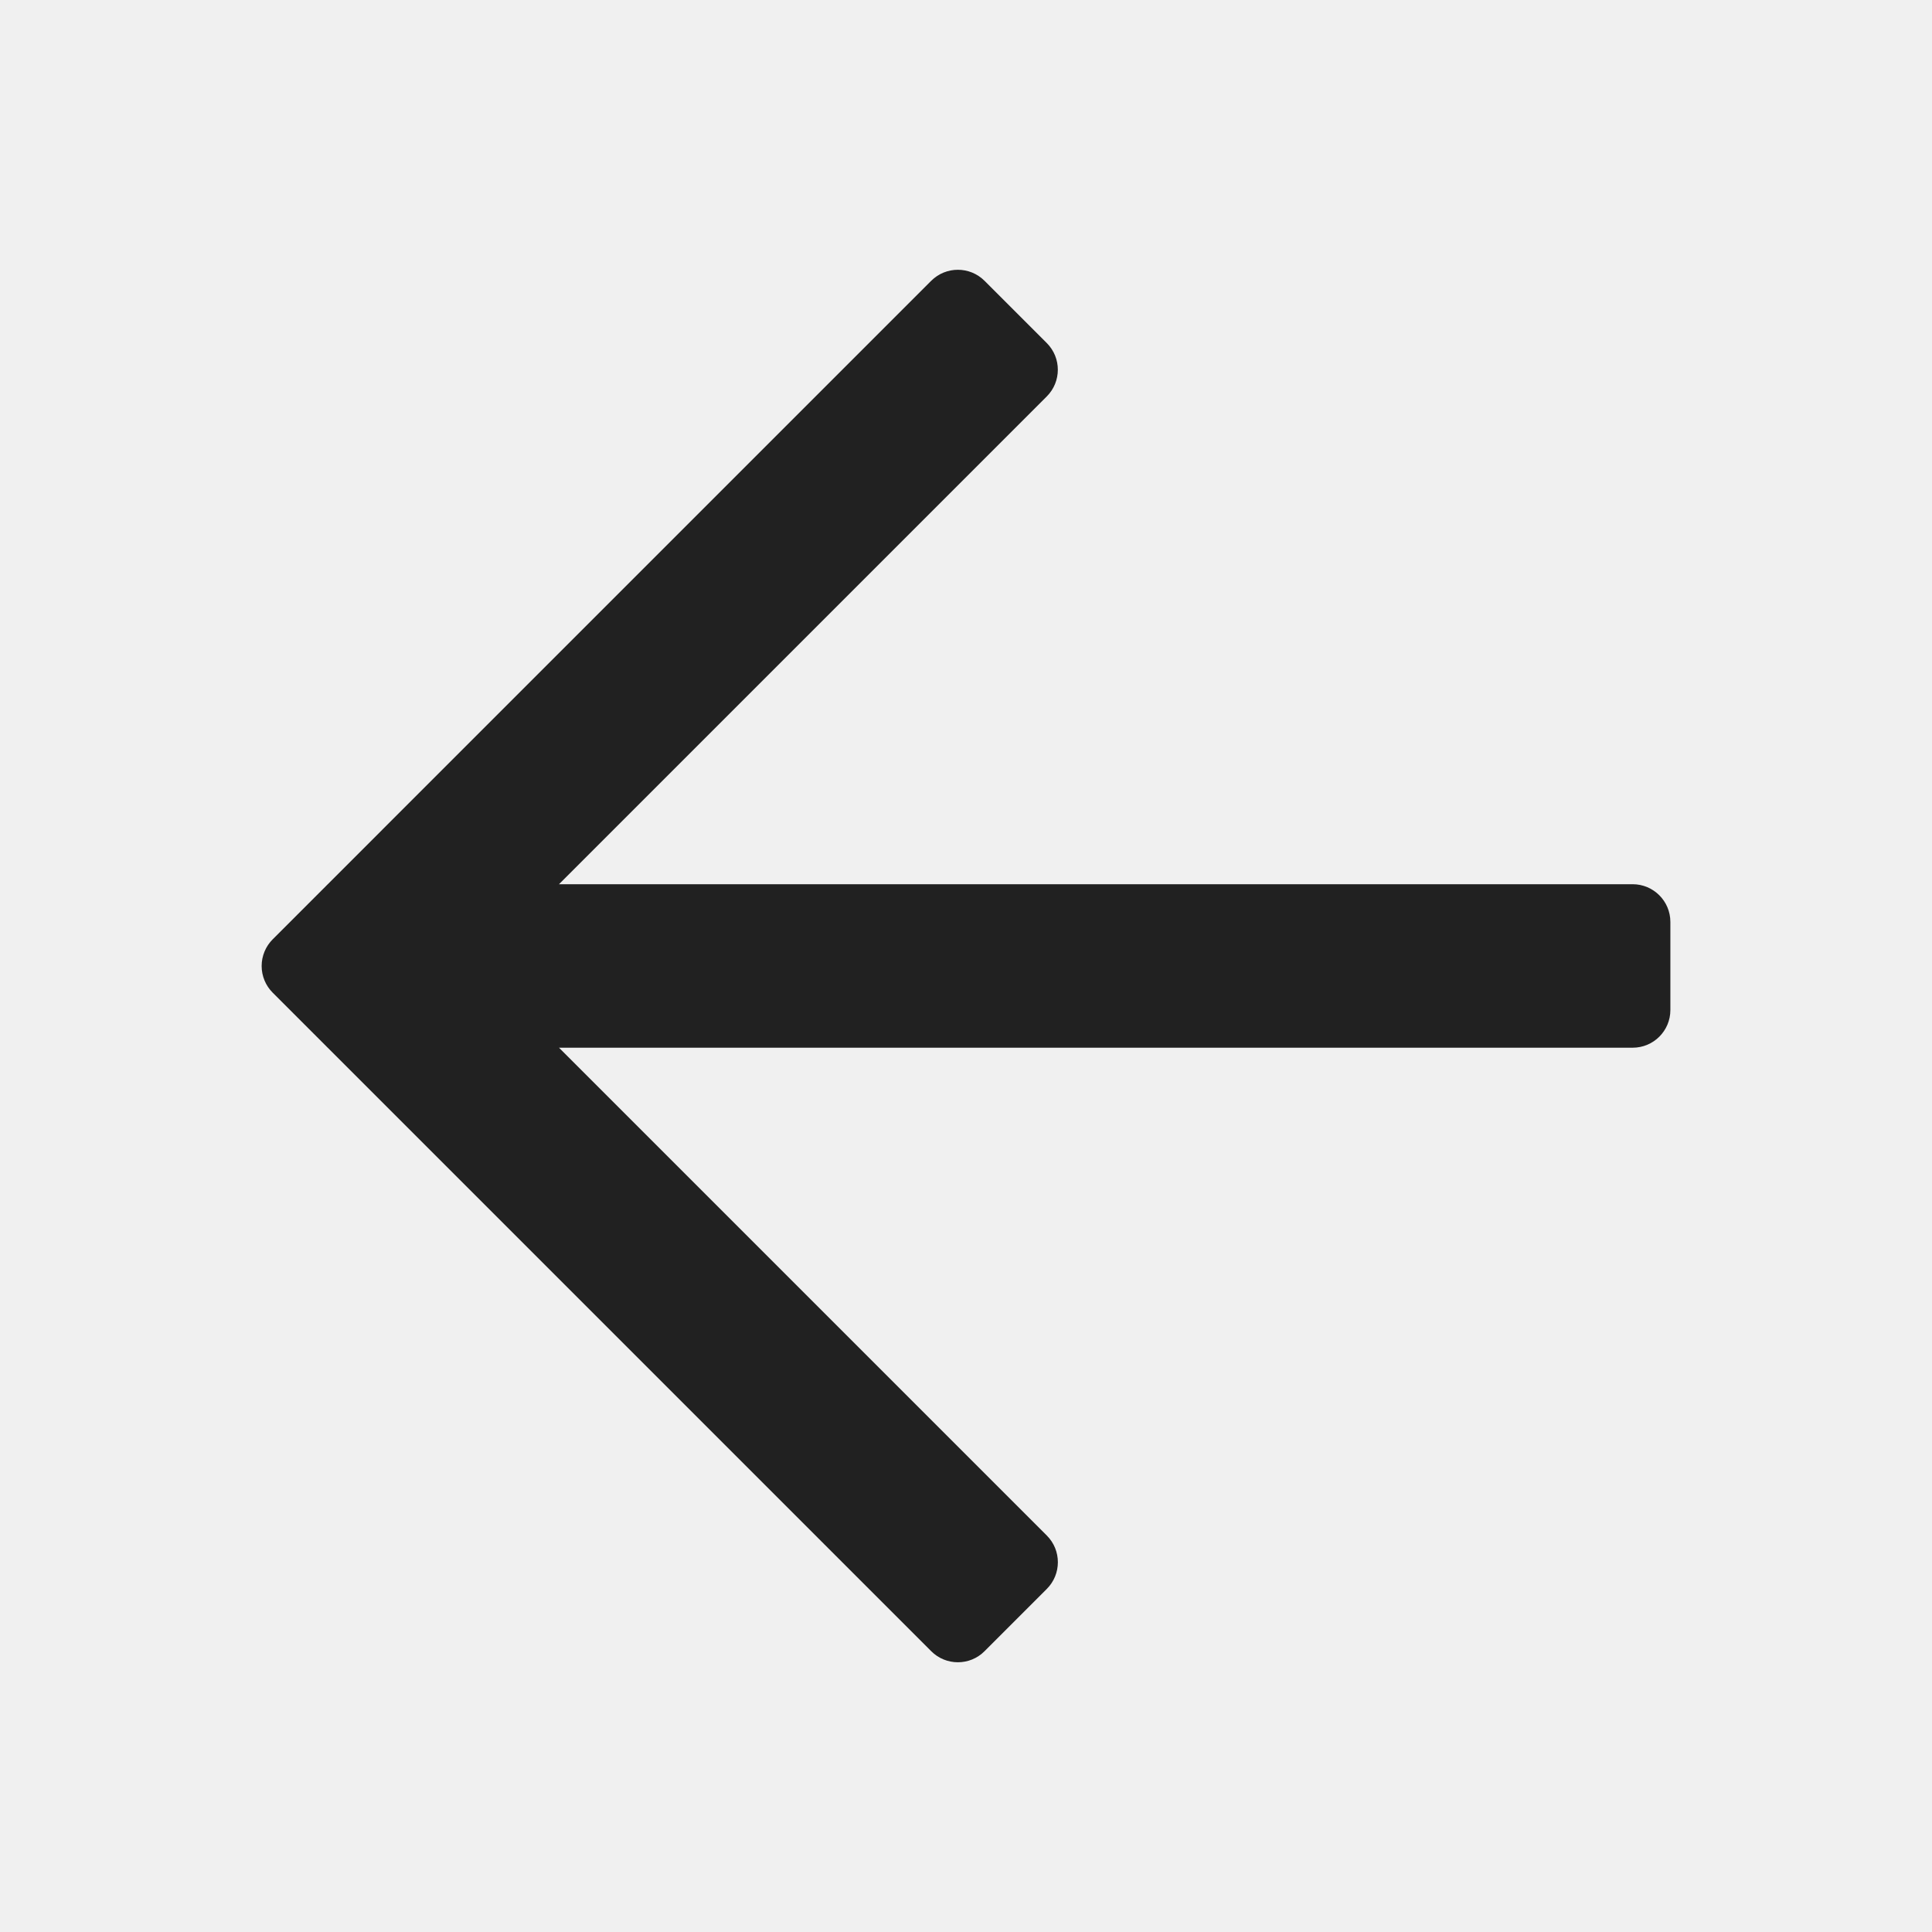
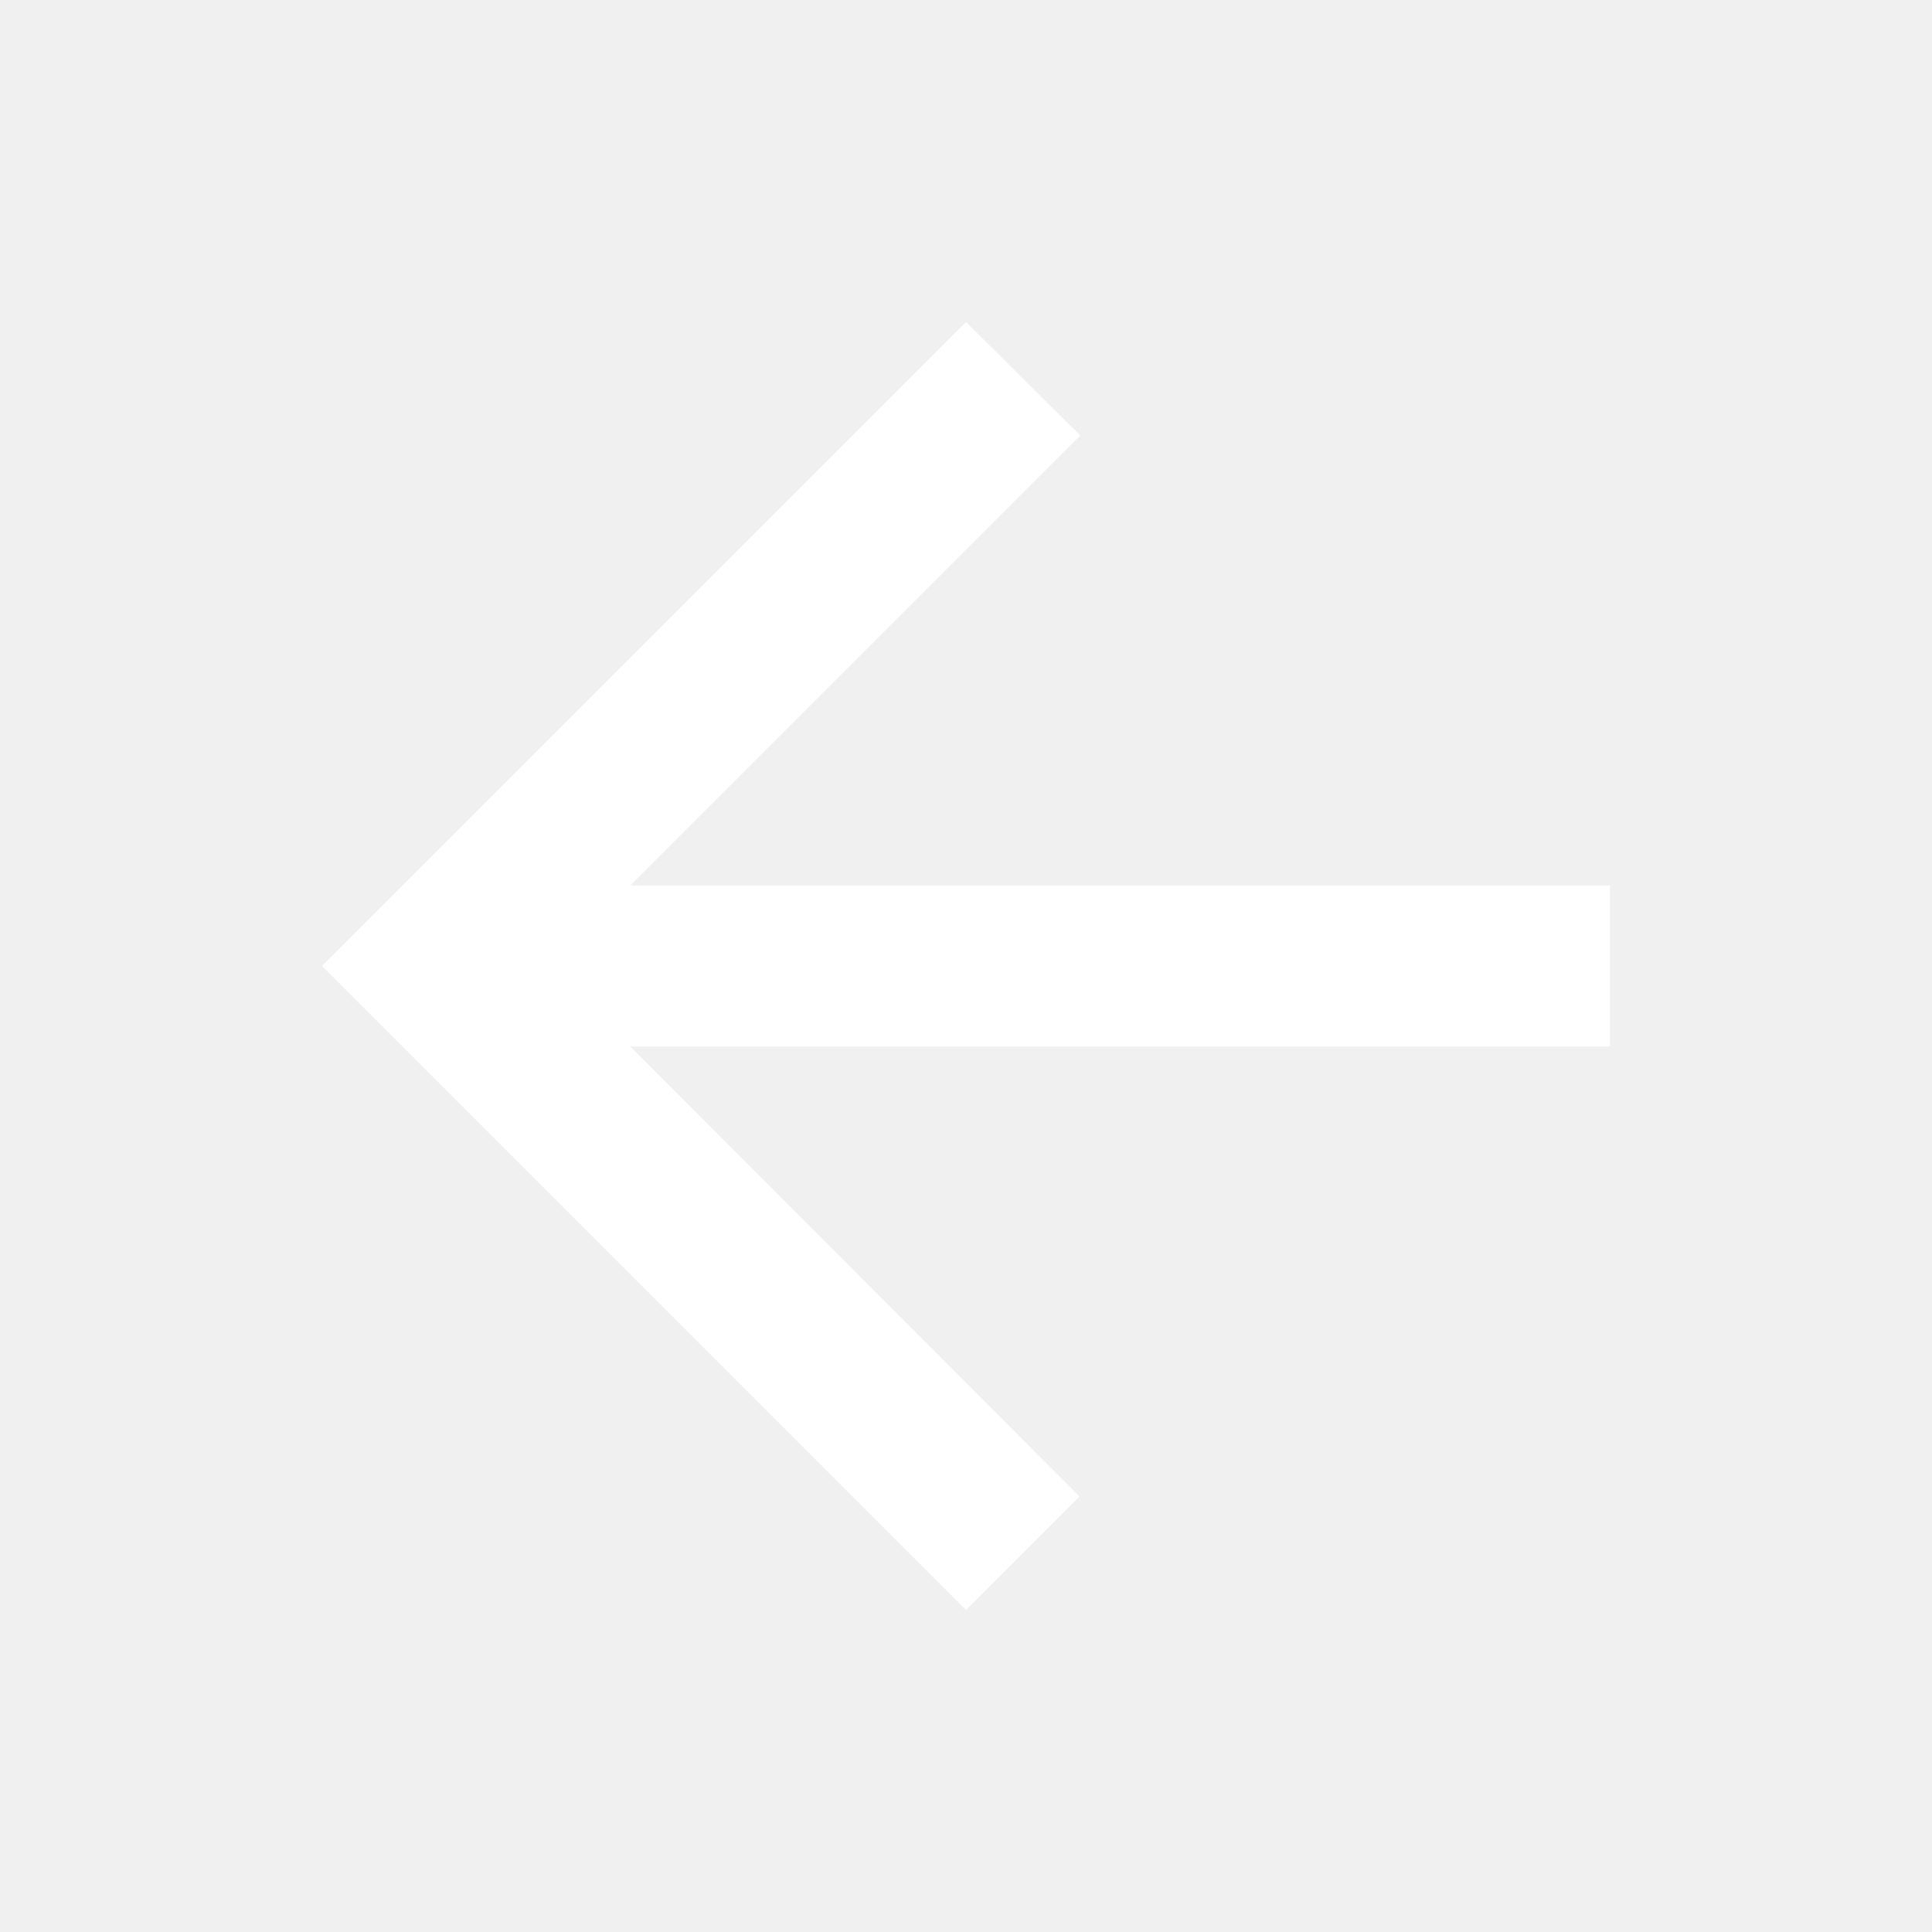
- <svg xmlns="http://www.w3.org/2000/svg" width="24" height="24" fill="none" viewBox="0 0 24 24">
-   <path fill="#212121" d="m12.23 20.512.774-.774a.469.469 0 0 0 0-.663l-6.06-6.06h13.337c.26 0 .469-.21.469-.468v-1.094a.469.469 0 0 0-.469-.469H6.944l6.06-6.06a.469.469 0 0 0 0-.662l-.774-.774a.469.469 0 0 0-.662 0l-8.18 8.18a.469.469 0 0 0 0 .664l8.18 8.18c.183.183.48.183.662 0Z" />
+ <svg xmlns="http://www.w3.org/2000/svg" height="24px" viewBox="0 0 24 24" width="24px" fill="#FFFFFF">
+   <path d="M0 0h24v24H0V0z" fill="none" />
+   <path d="M20 11H7.83l5.59-5.59L12 4l-8 8 8 8 1.41-1.41L7.83 13H20v-2z" />
</svg>
